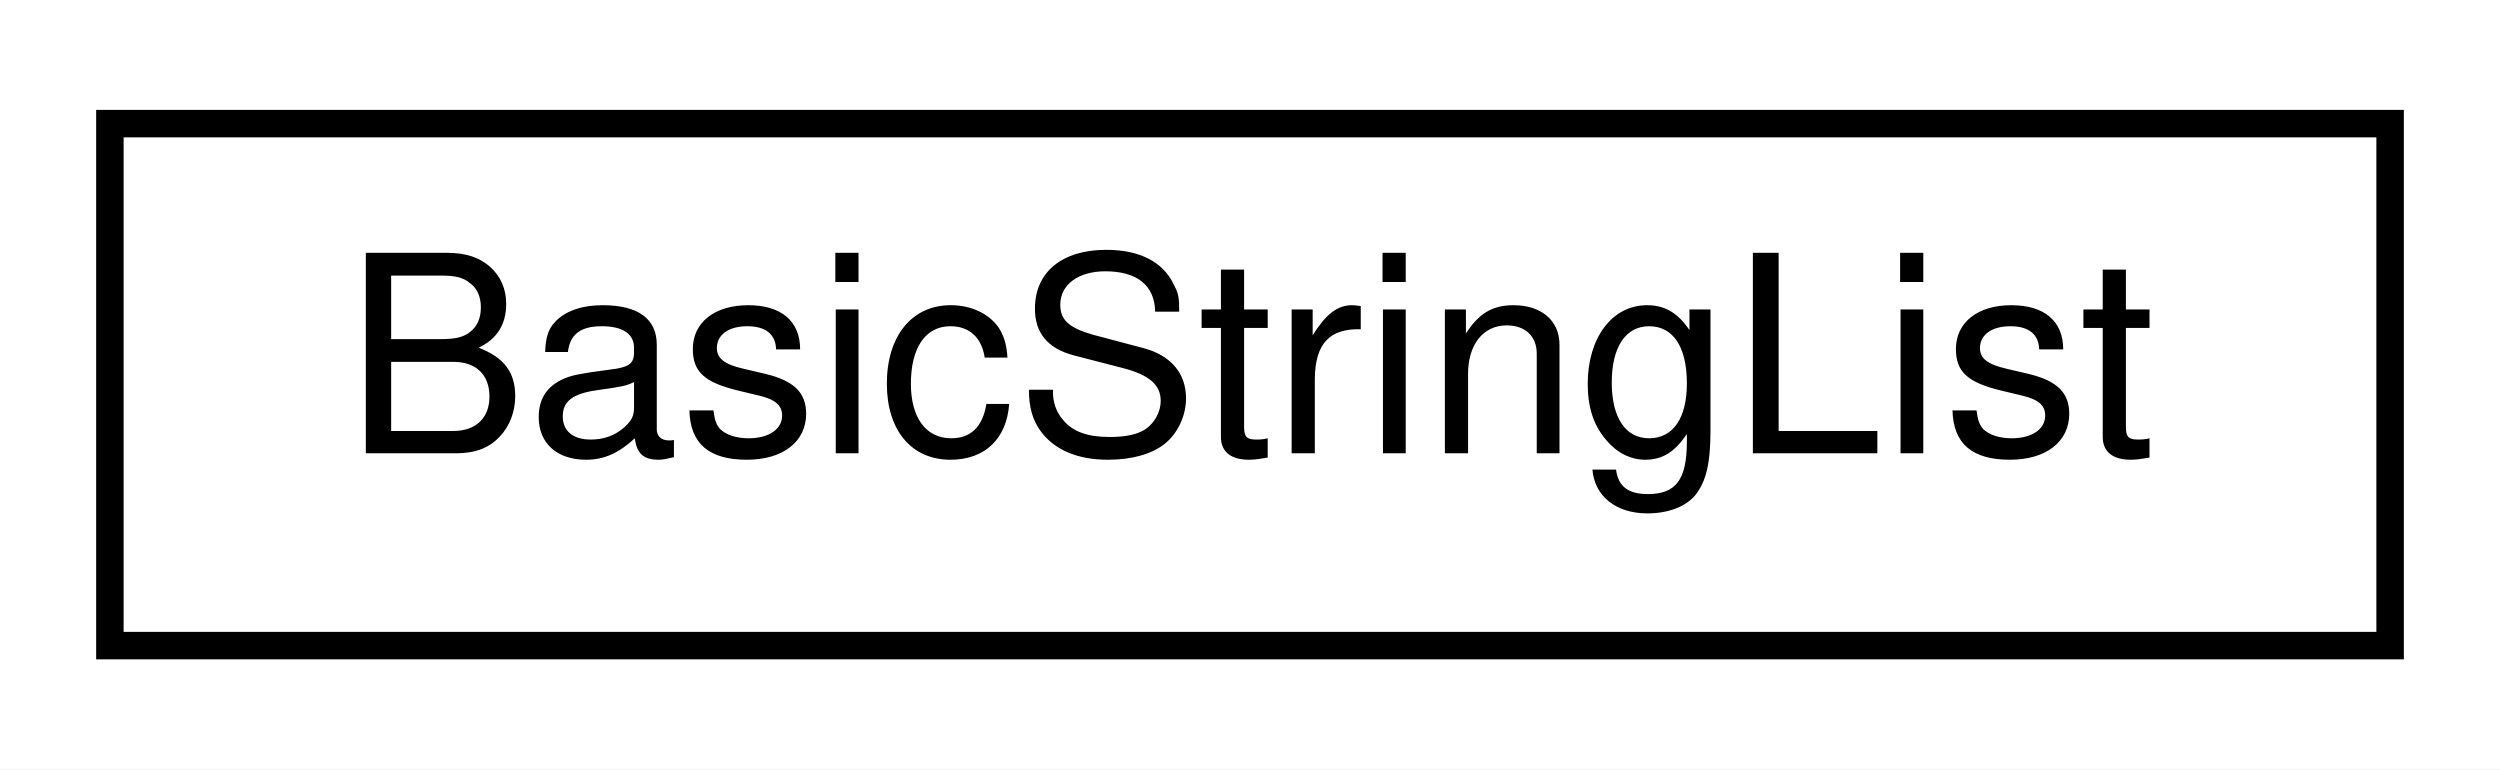
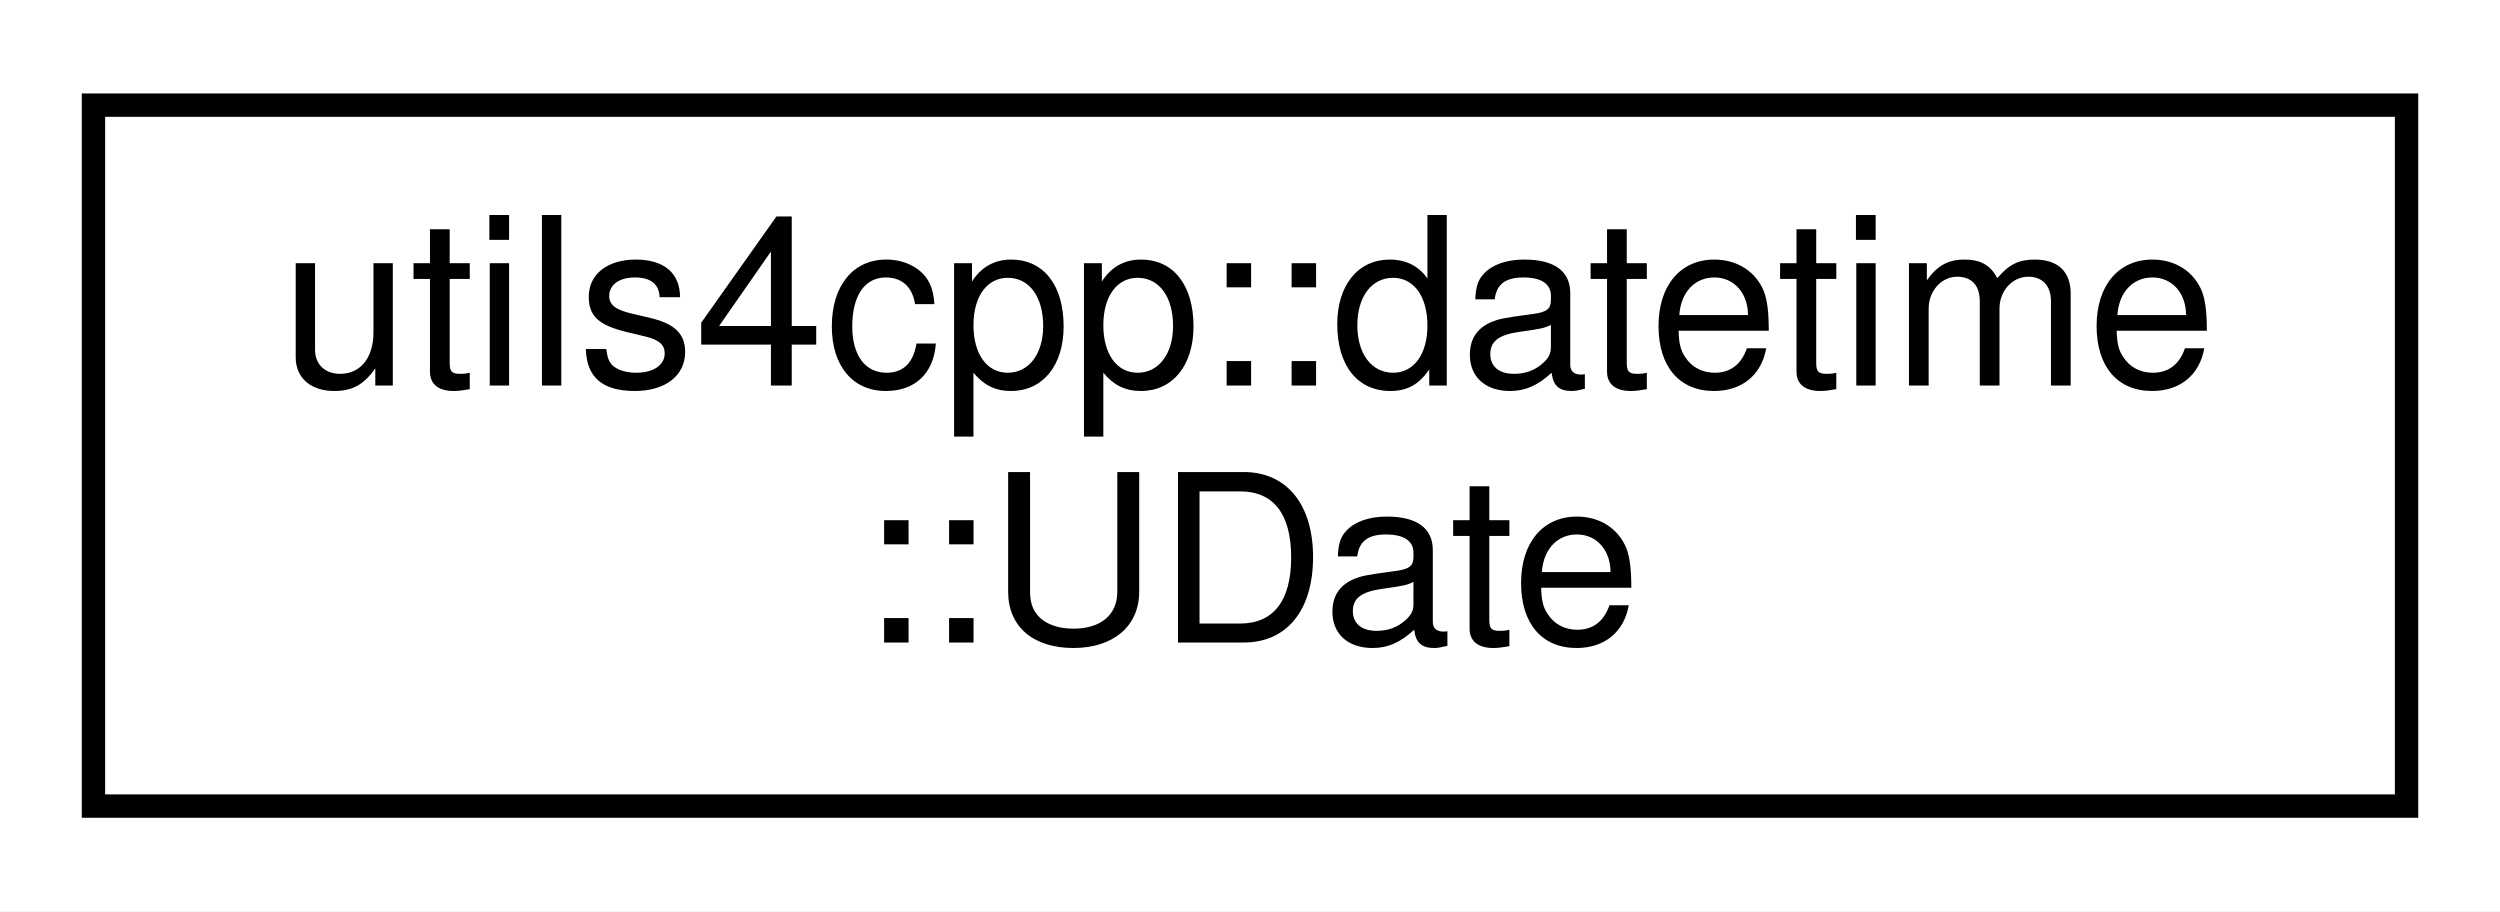
- <svg xmlns="http://www.w3.org/2000/svg" xmlns:xlink="http://www.w3.org/1999/xlink" width="91pt" height="28pt" viewBox="0.00 0.00 91.00 28.00">
-   <g id="graph0" class="graph" transform="scale(1 1) rotate(0) translate(4 24)">
-     <polygon fill="white" stroke="none" points="-4,4 -4,-24 87,-24 87,4 -4,4" />
+ <svg xmlns="http://www.w3.org/2000/svg" xmlns:xlink="http://www.w3.org/1999/xlink" width="107pt" height="39pt" viewBox="0.00 0.00 107.00 39.00">
+   <g id="graph0" class="graph" transform="scale(1 1) rotate(0) translate(4 35)">
+     <polygon fill="white" stroke="none" points="-4,4 -4,-35 103,-35 103,4 -4,4" />
    <g id="node1" class="node">
      <g id="a_node1">
-         <a xlink:href="class_basic_string_list.html" target="_top" xlink:title="The string list template class.">
-           <polygon fill="white" stroke="black" points="0,-0.5 0,-19.5 83,-19.5 83,-0.5 0,-0.5" />
-           <text text-anchor="middle" x="41.5" y="-7.5" font-family="Helvetica,sans-Serif" font-size="10.00">BasicStringList</text>
+         <a xlink:href="classutils4cpp_1_1datetime_1_1_u_date.html" target="_top" xlink:title="The UDate class provides date functions.">
+           <polygon fill="white" stroke="black" points="0,-0.5 0,-30.5 99,-30.5 99,-0.5 0,-0.5" />
+           <text text-anchor="start" x="8" y="-18.5" font-family="Helvetica,sans-Serif" font-size="10.00">utils4cpp::datetime</text>
+           <text text-anchor="middle" x="49.5" y="-7.5" font-family="Helvetica,sans-Serif" font-size="10.00">::UDate</text>
        </a>
      </g>
    </g>
  </g>
</svg>
